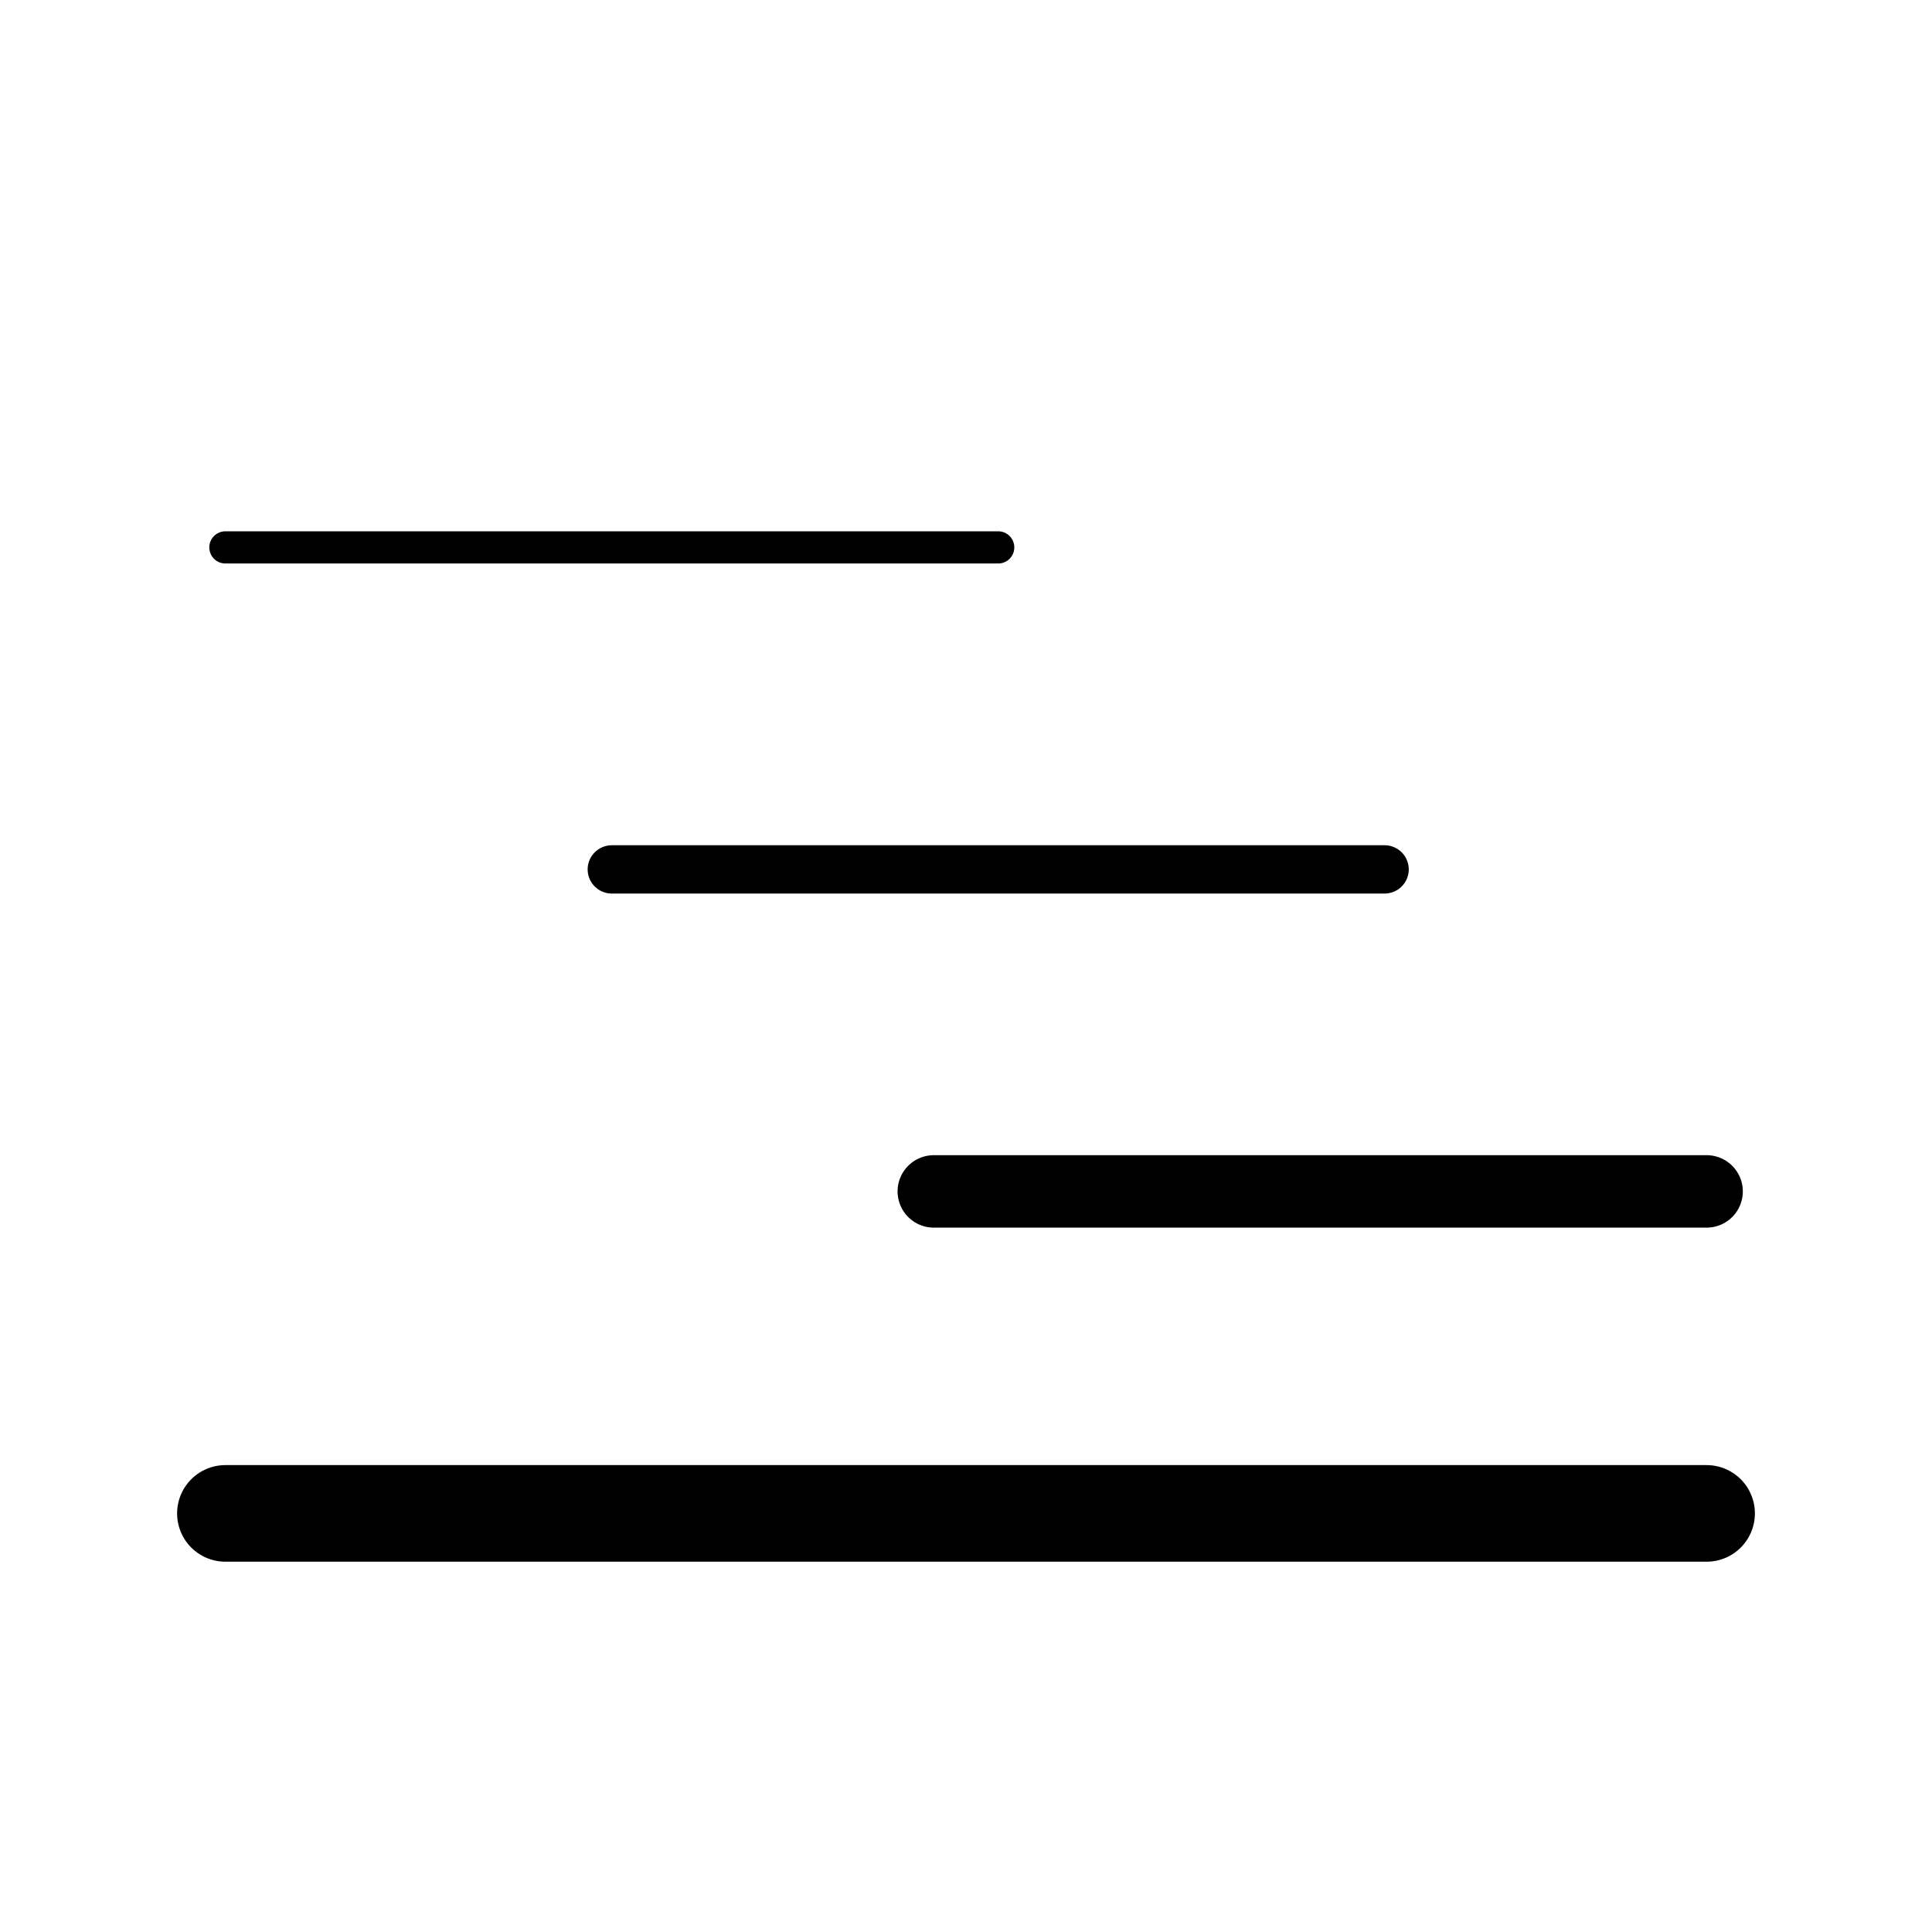
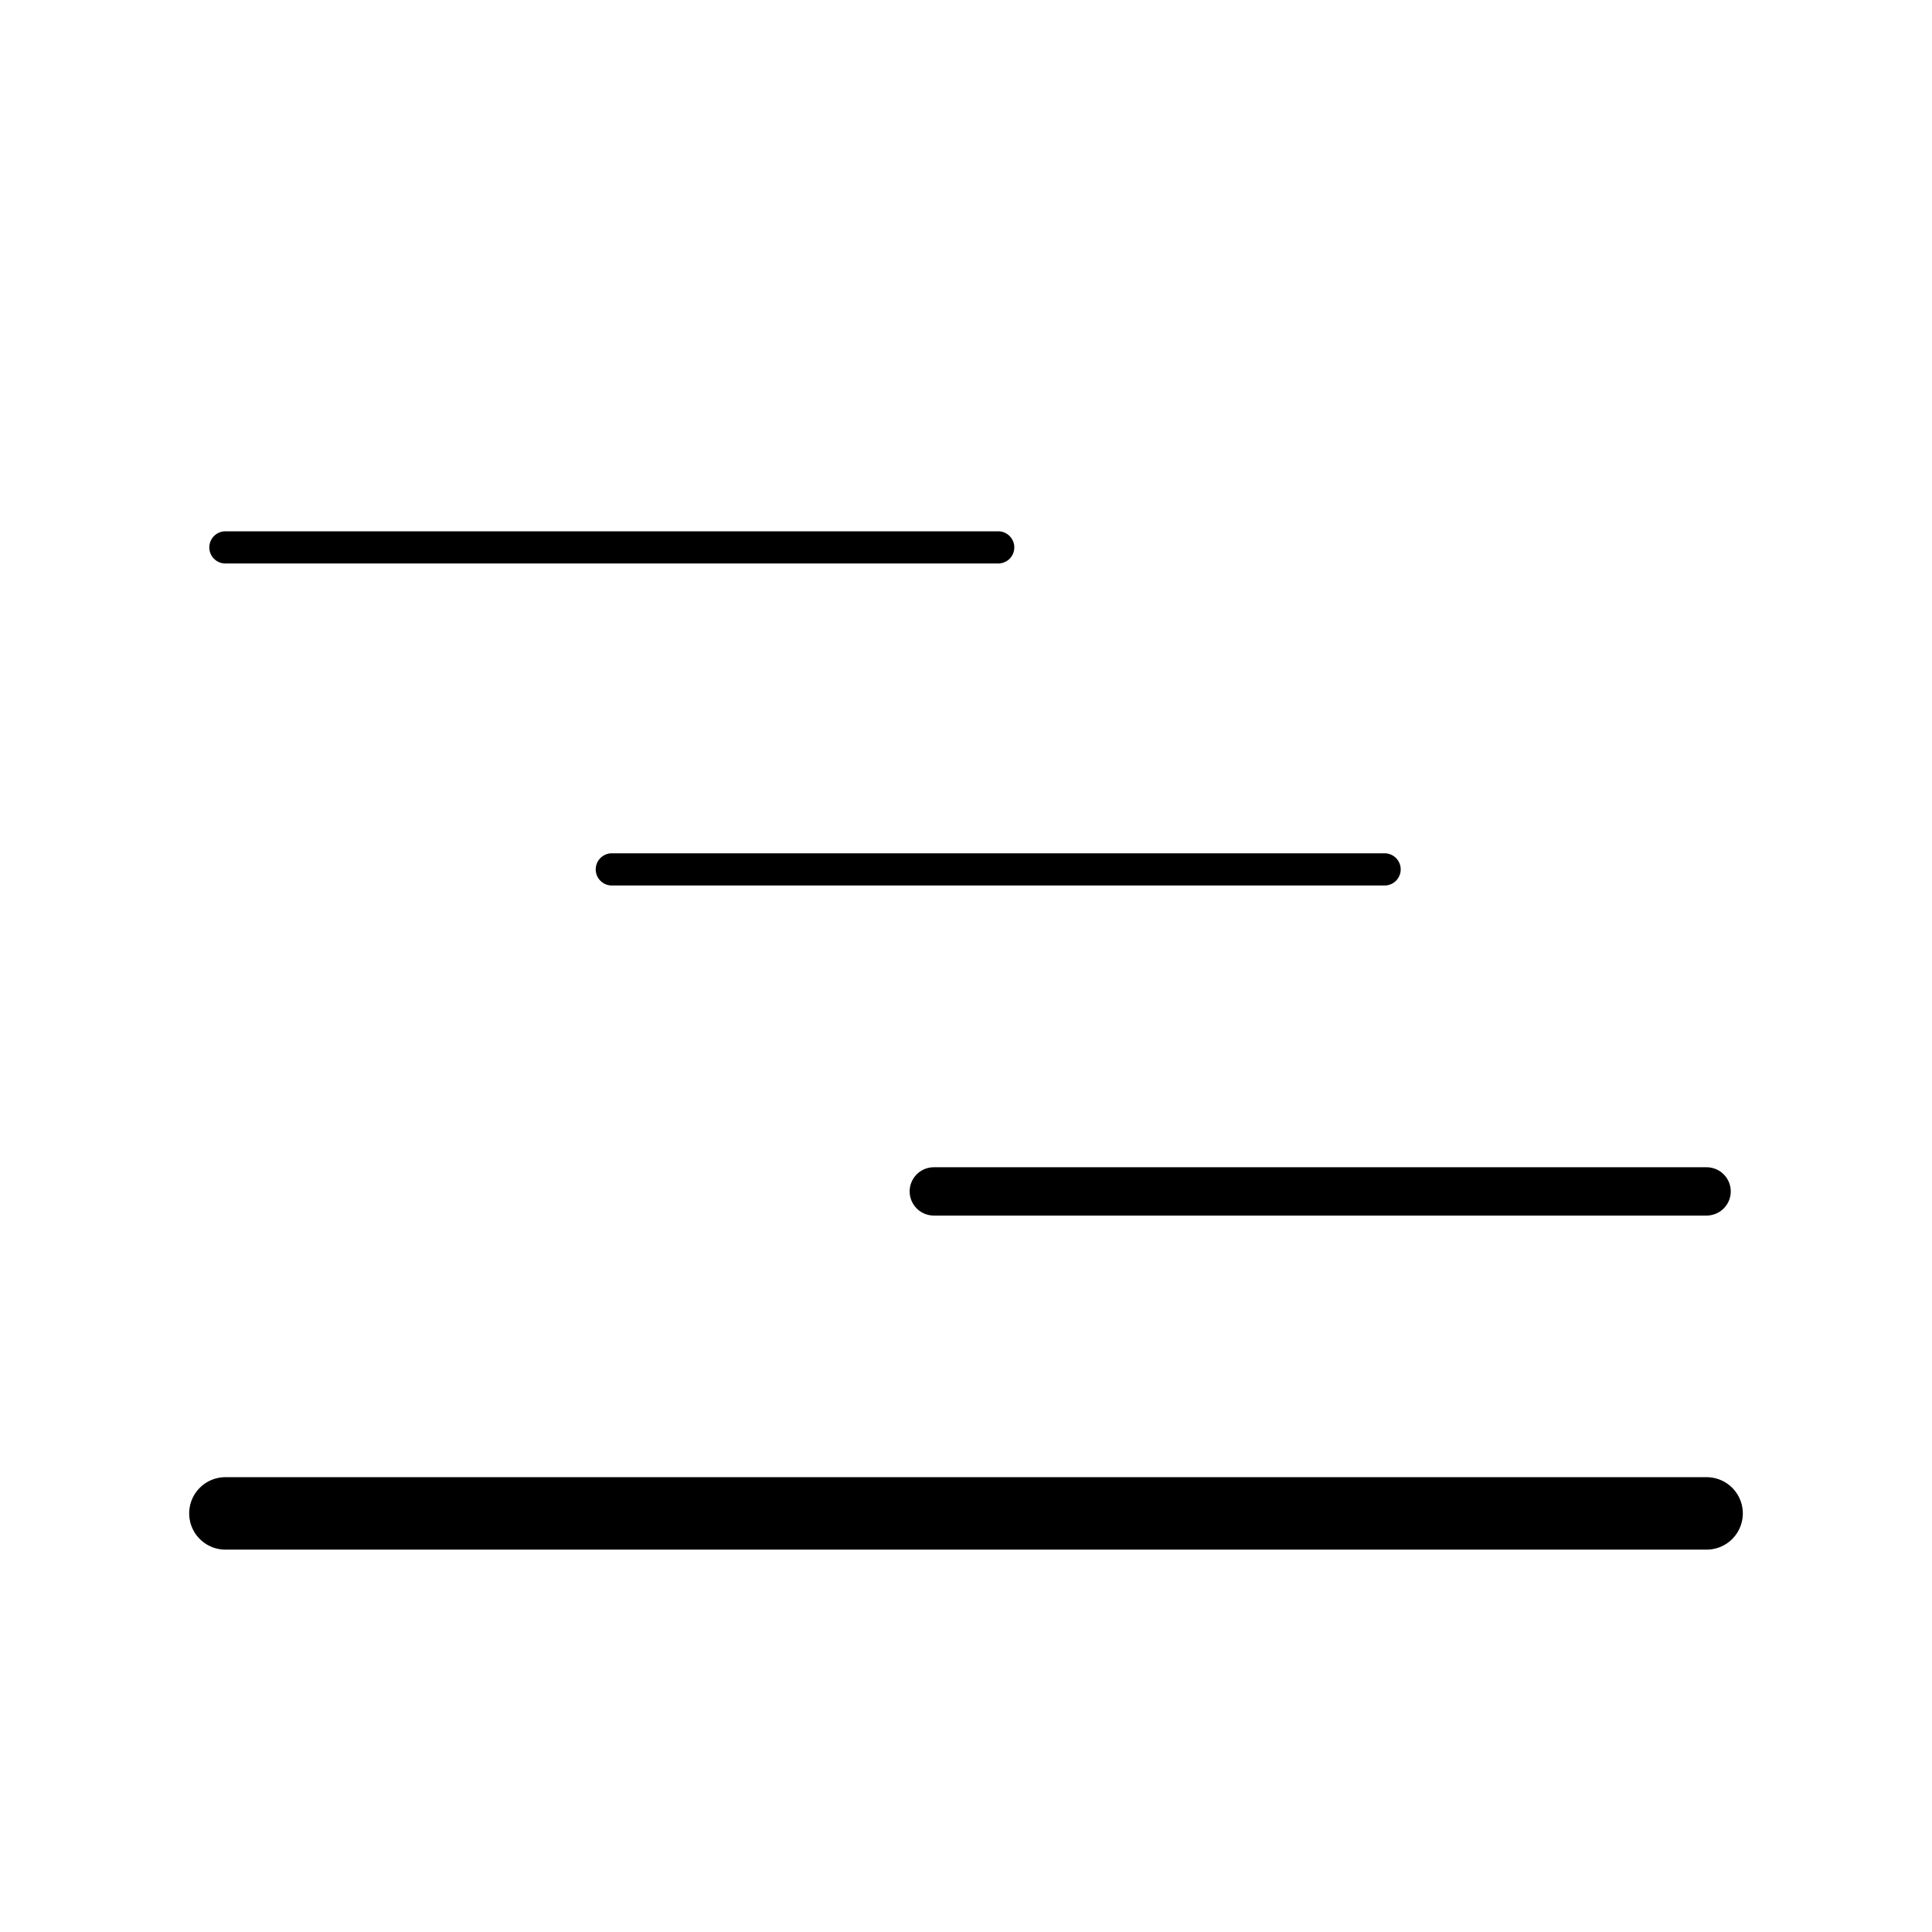
<svg xmlns="http://www.w3.org/2000/svg" viewBox="0 0 120 120" fill="none" stroke="currentColor" stroke-linecap="round" stroke-linejoin="round" aria-hidden="true">
  <line x1="14.0" y1="34.0" x2="62.0" y2="34.0" stroke-width="2" />
-   <line x1="38.0" y1="54.0" x2="86.0" y2="54.0" stroke-width="3" />
-   <line x1="58.0" y1="74.0" x2="106.0" y2="74.0" stroke-width="4.5" />
-   <line x1="14.0" y1="94.0" x2="106.0" y2="94.0" stroke-width="6" />
+   <line x1="38.0" y1="54.0" x2="86.0" y2="54.0" stroke-width="2" />
+   <line x1="58.0" y1="74.0" x2="106.0" y2="74.0" stroke-width="3" />
+   <line x1="14.0" y1="94.0" x2="106.0" y2="94.0" stroke-width="4.5" />
</svg>
